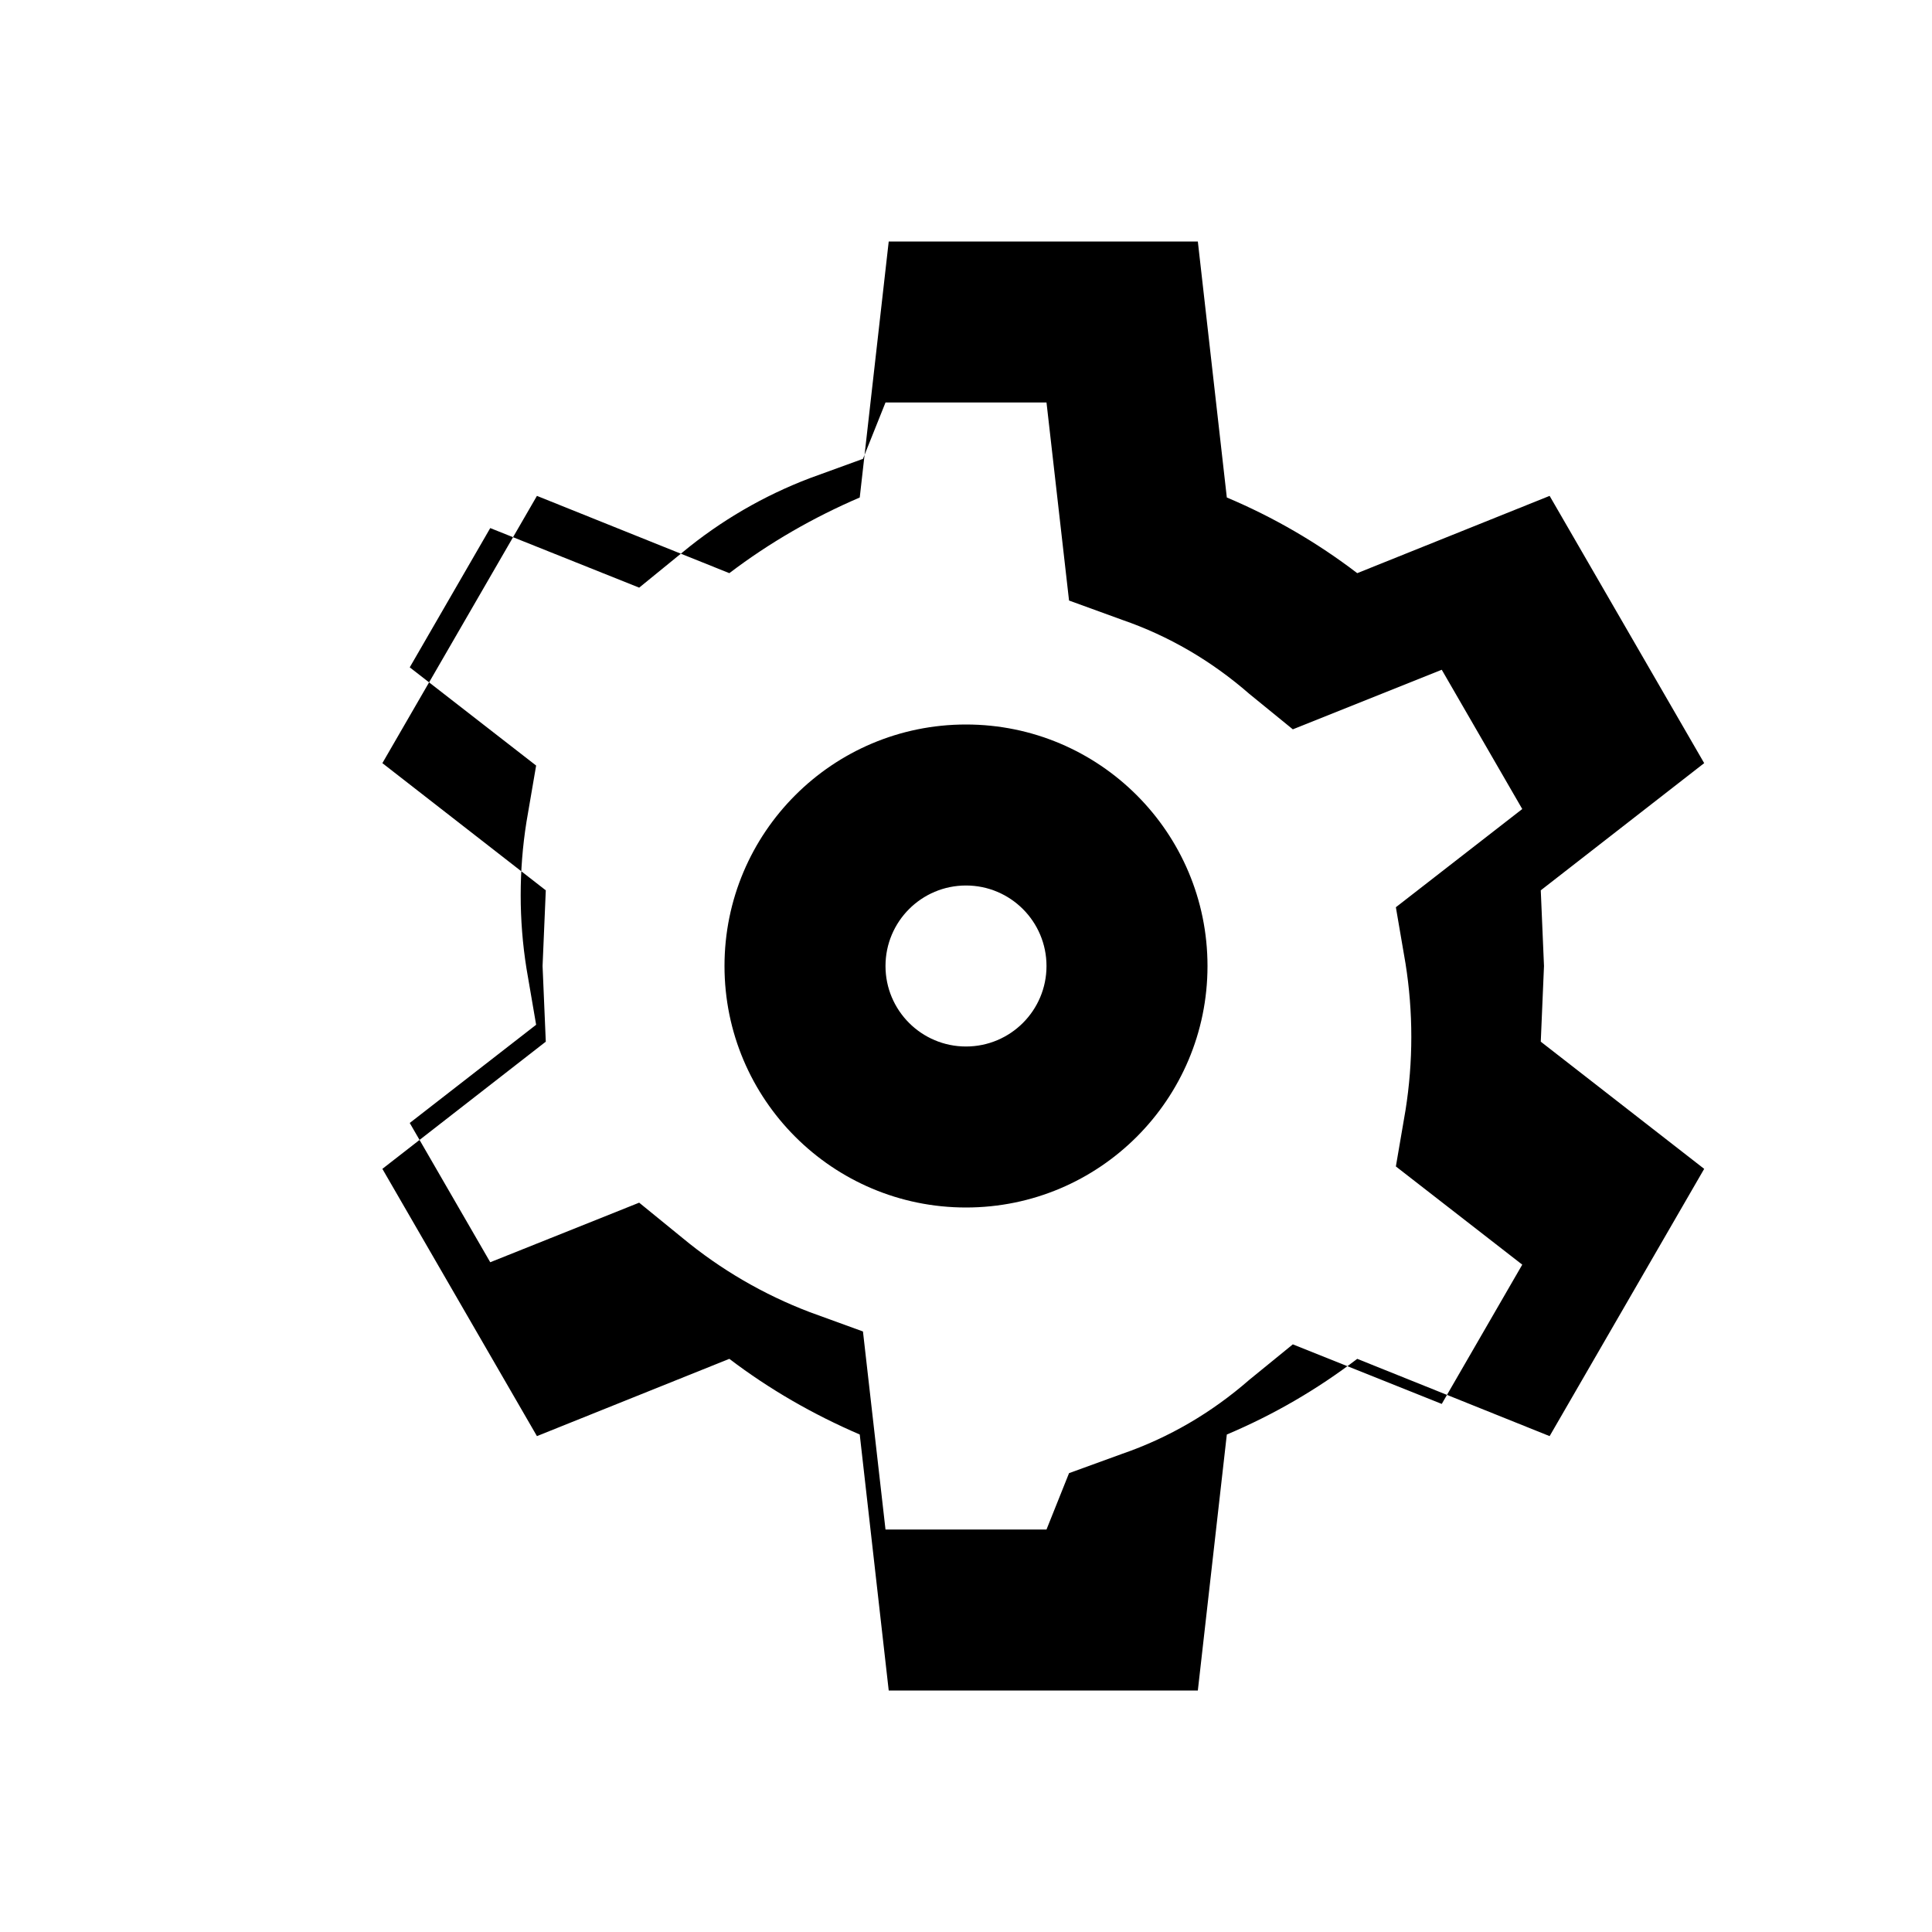
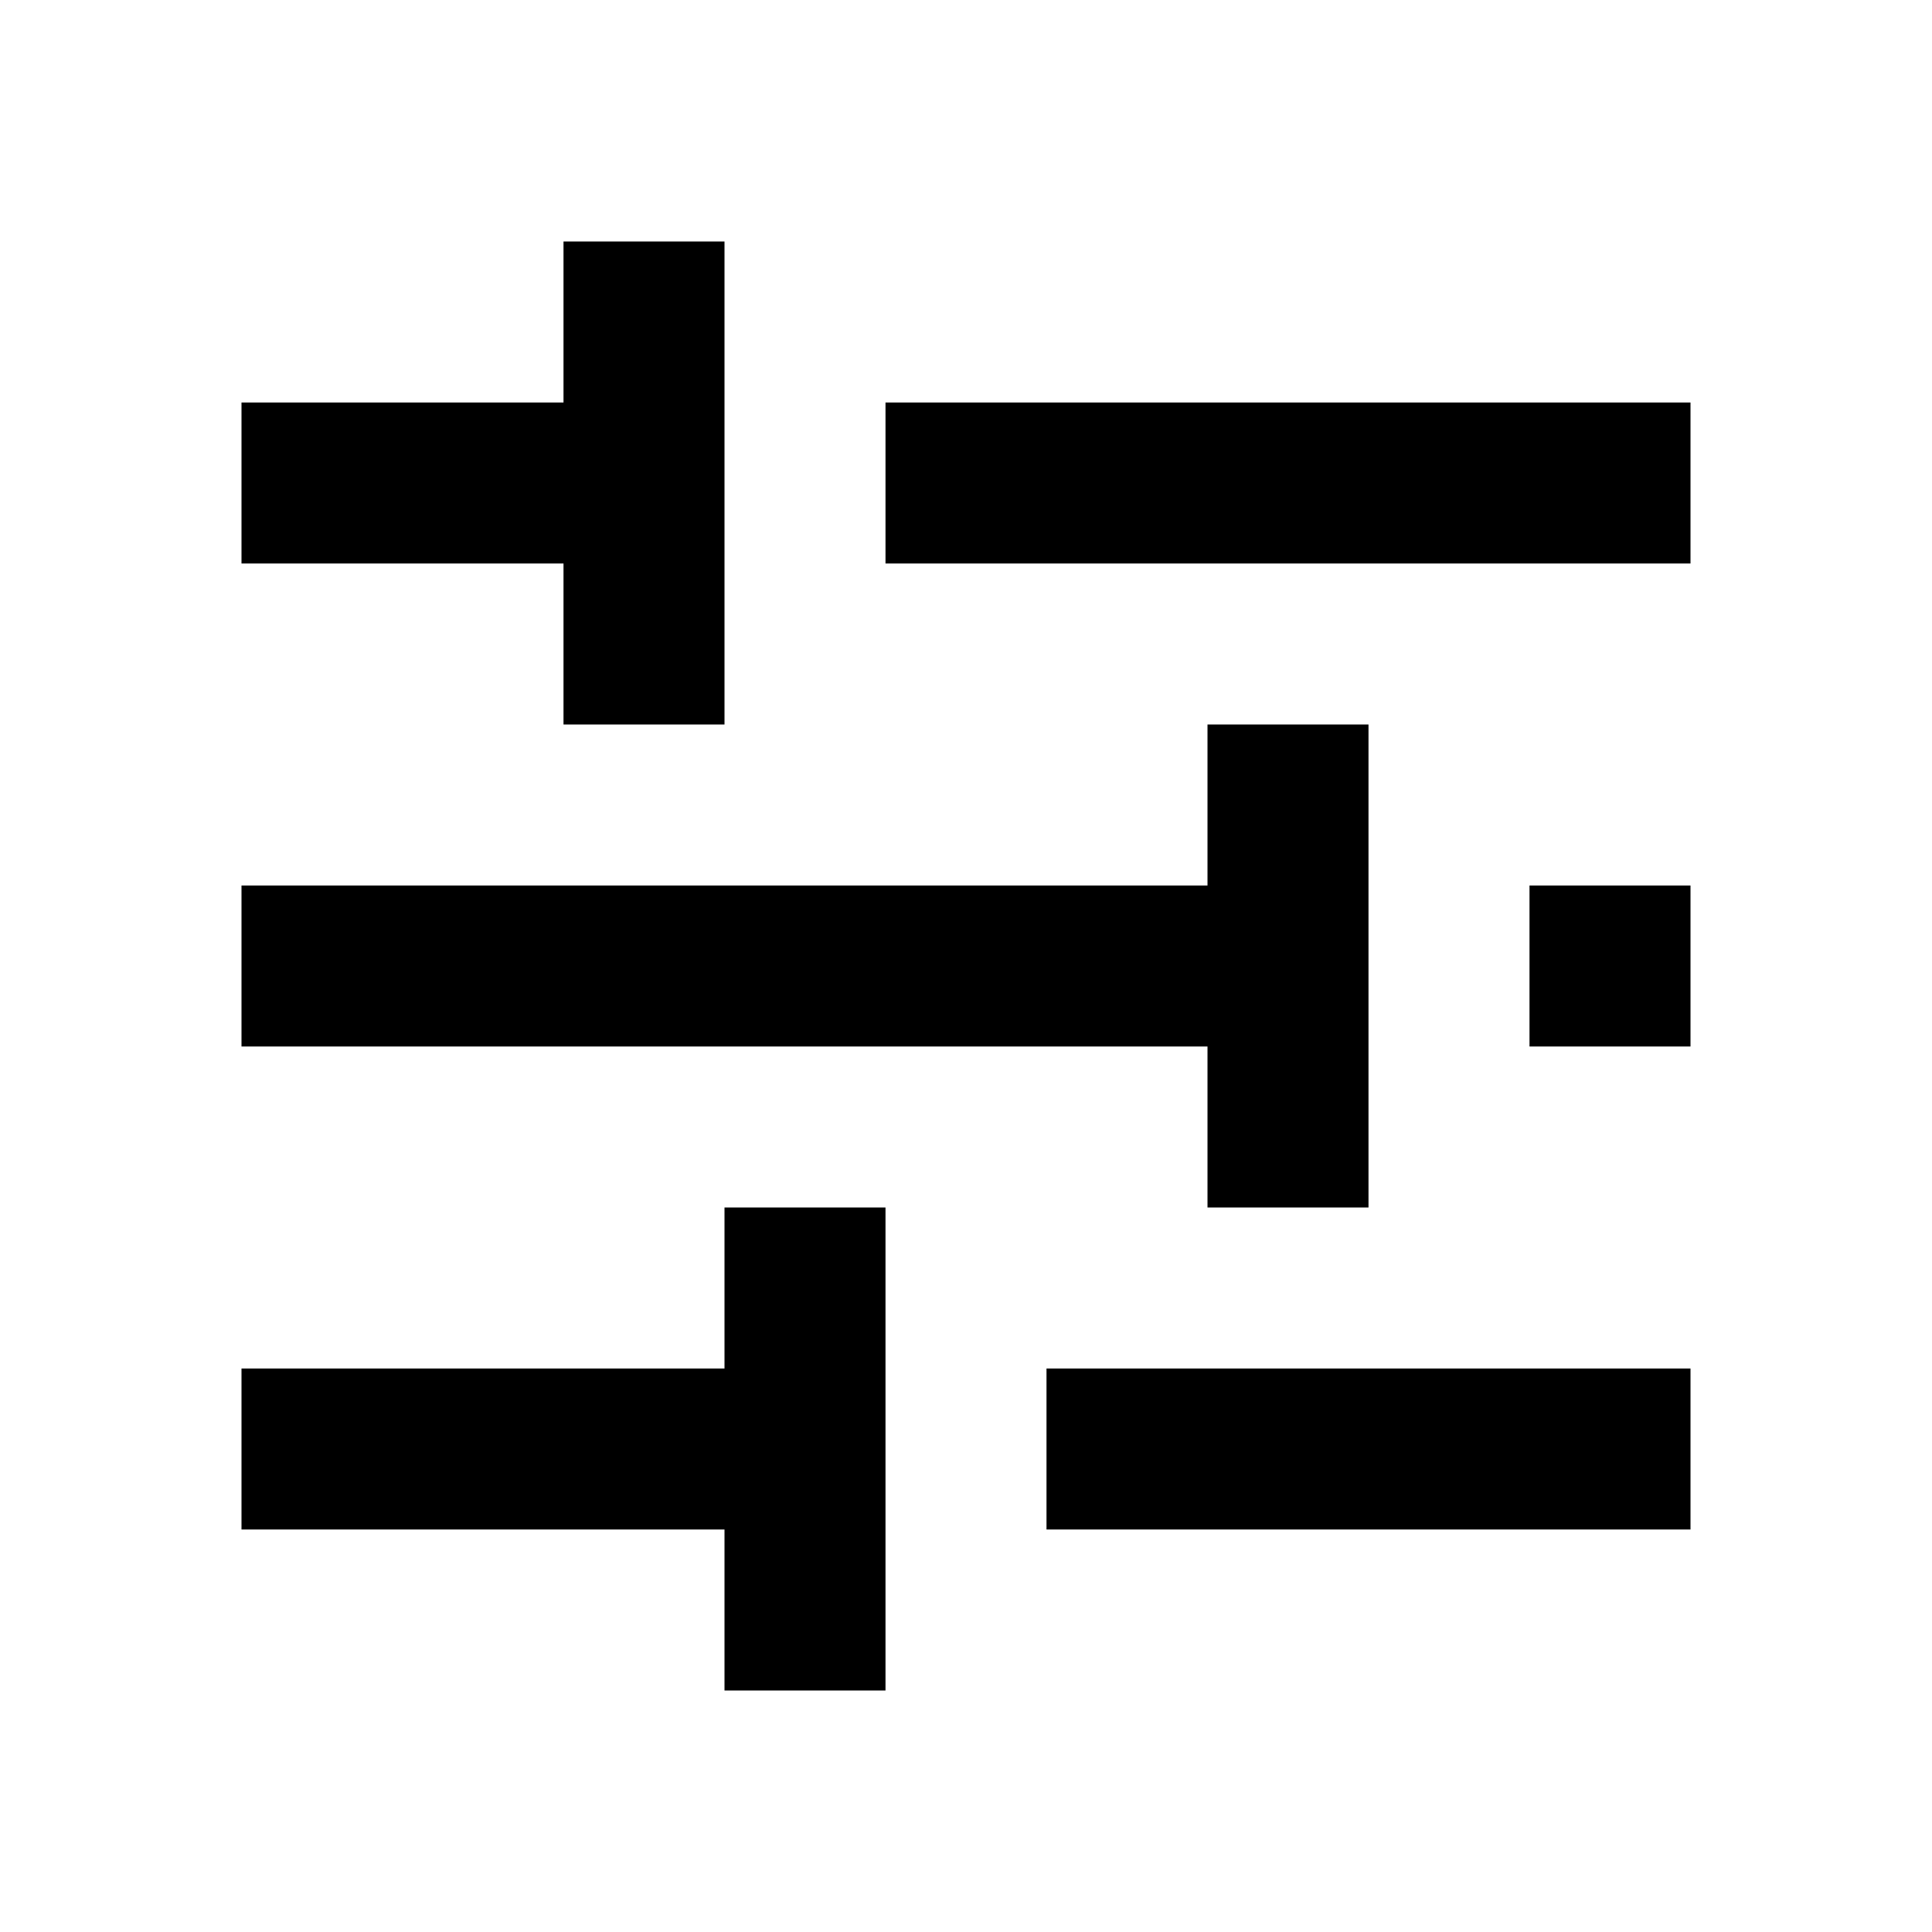
<svg xmlns="http://www.w3.org/2000/svg" viewBox="0 0 24 24">
-   <path fill="#000000" d="m19.14 12.94.04-.94-.04-.94 2.03-1.58-1.92-3.32-2.39.96a7.4 7.4 0 0 0-1.62-.94L14.88 3h-3.84l-.36 3.18c-.58.25-1.12.56-1.62.94l-2.39-.96-1.92 3.32 2.03 1.58-.04.94.04.94-2.03 1.58 1.92 3.32 2.39-.96c.5.38 1.04.69 1.62.94l.36 3.18h3.84l.36-3.18a7.4 7.4 0 0 0 1.62-.94l2.39.96 1.92-3.32-2.03-1.58ZM13 19h-2l-.28-2.46-.66-.24a5.6 5.6 0 0 1-1.58-.92l-.54-.44-1.85.74-1-1.73 1.57-1.22-.12-.7a5.8 5.8 0 0 1 0-1.82l.12-.7-1.57-1.22 1-1.73 1.85.74.54-.44a5.6 5.6 0 0 1 1.58-.92l.66-.24L11 5h2l.28 2.46.66.24c.58.2 1.11.51 1.58.92l.54.44 1.85-.74 1 1.73-1.57 1.22.12.7a5.8 5.8 0 0 1 0 1.82l-.12.7 1.57 1.22-1 1.73-1.85-.74-.54.44c-.47.41-1 .72-1.58.92l-.66.24L13 19Zm-1-10a3 3 0 1 0 0 6 3 3 0 0 0 0-6Zm0 2a1 1 0 1 1 0 2 1 1 0 0 1 0-2Z" />
+   <path fill="#000000" fill-rule="evenodd" d="M7 3h2v6H7V7H3V5h4zM11 5h10v2H11zM15 9h2v6h-2v-2H3v-2h12zM19 11h2v2h-2zM9 15h2v6H9v-2H3v-2h6zM13 17h8v2h-8z" />
</svg>
